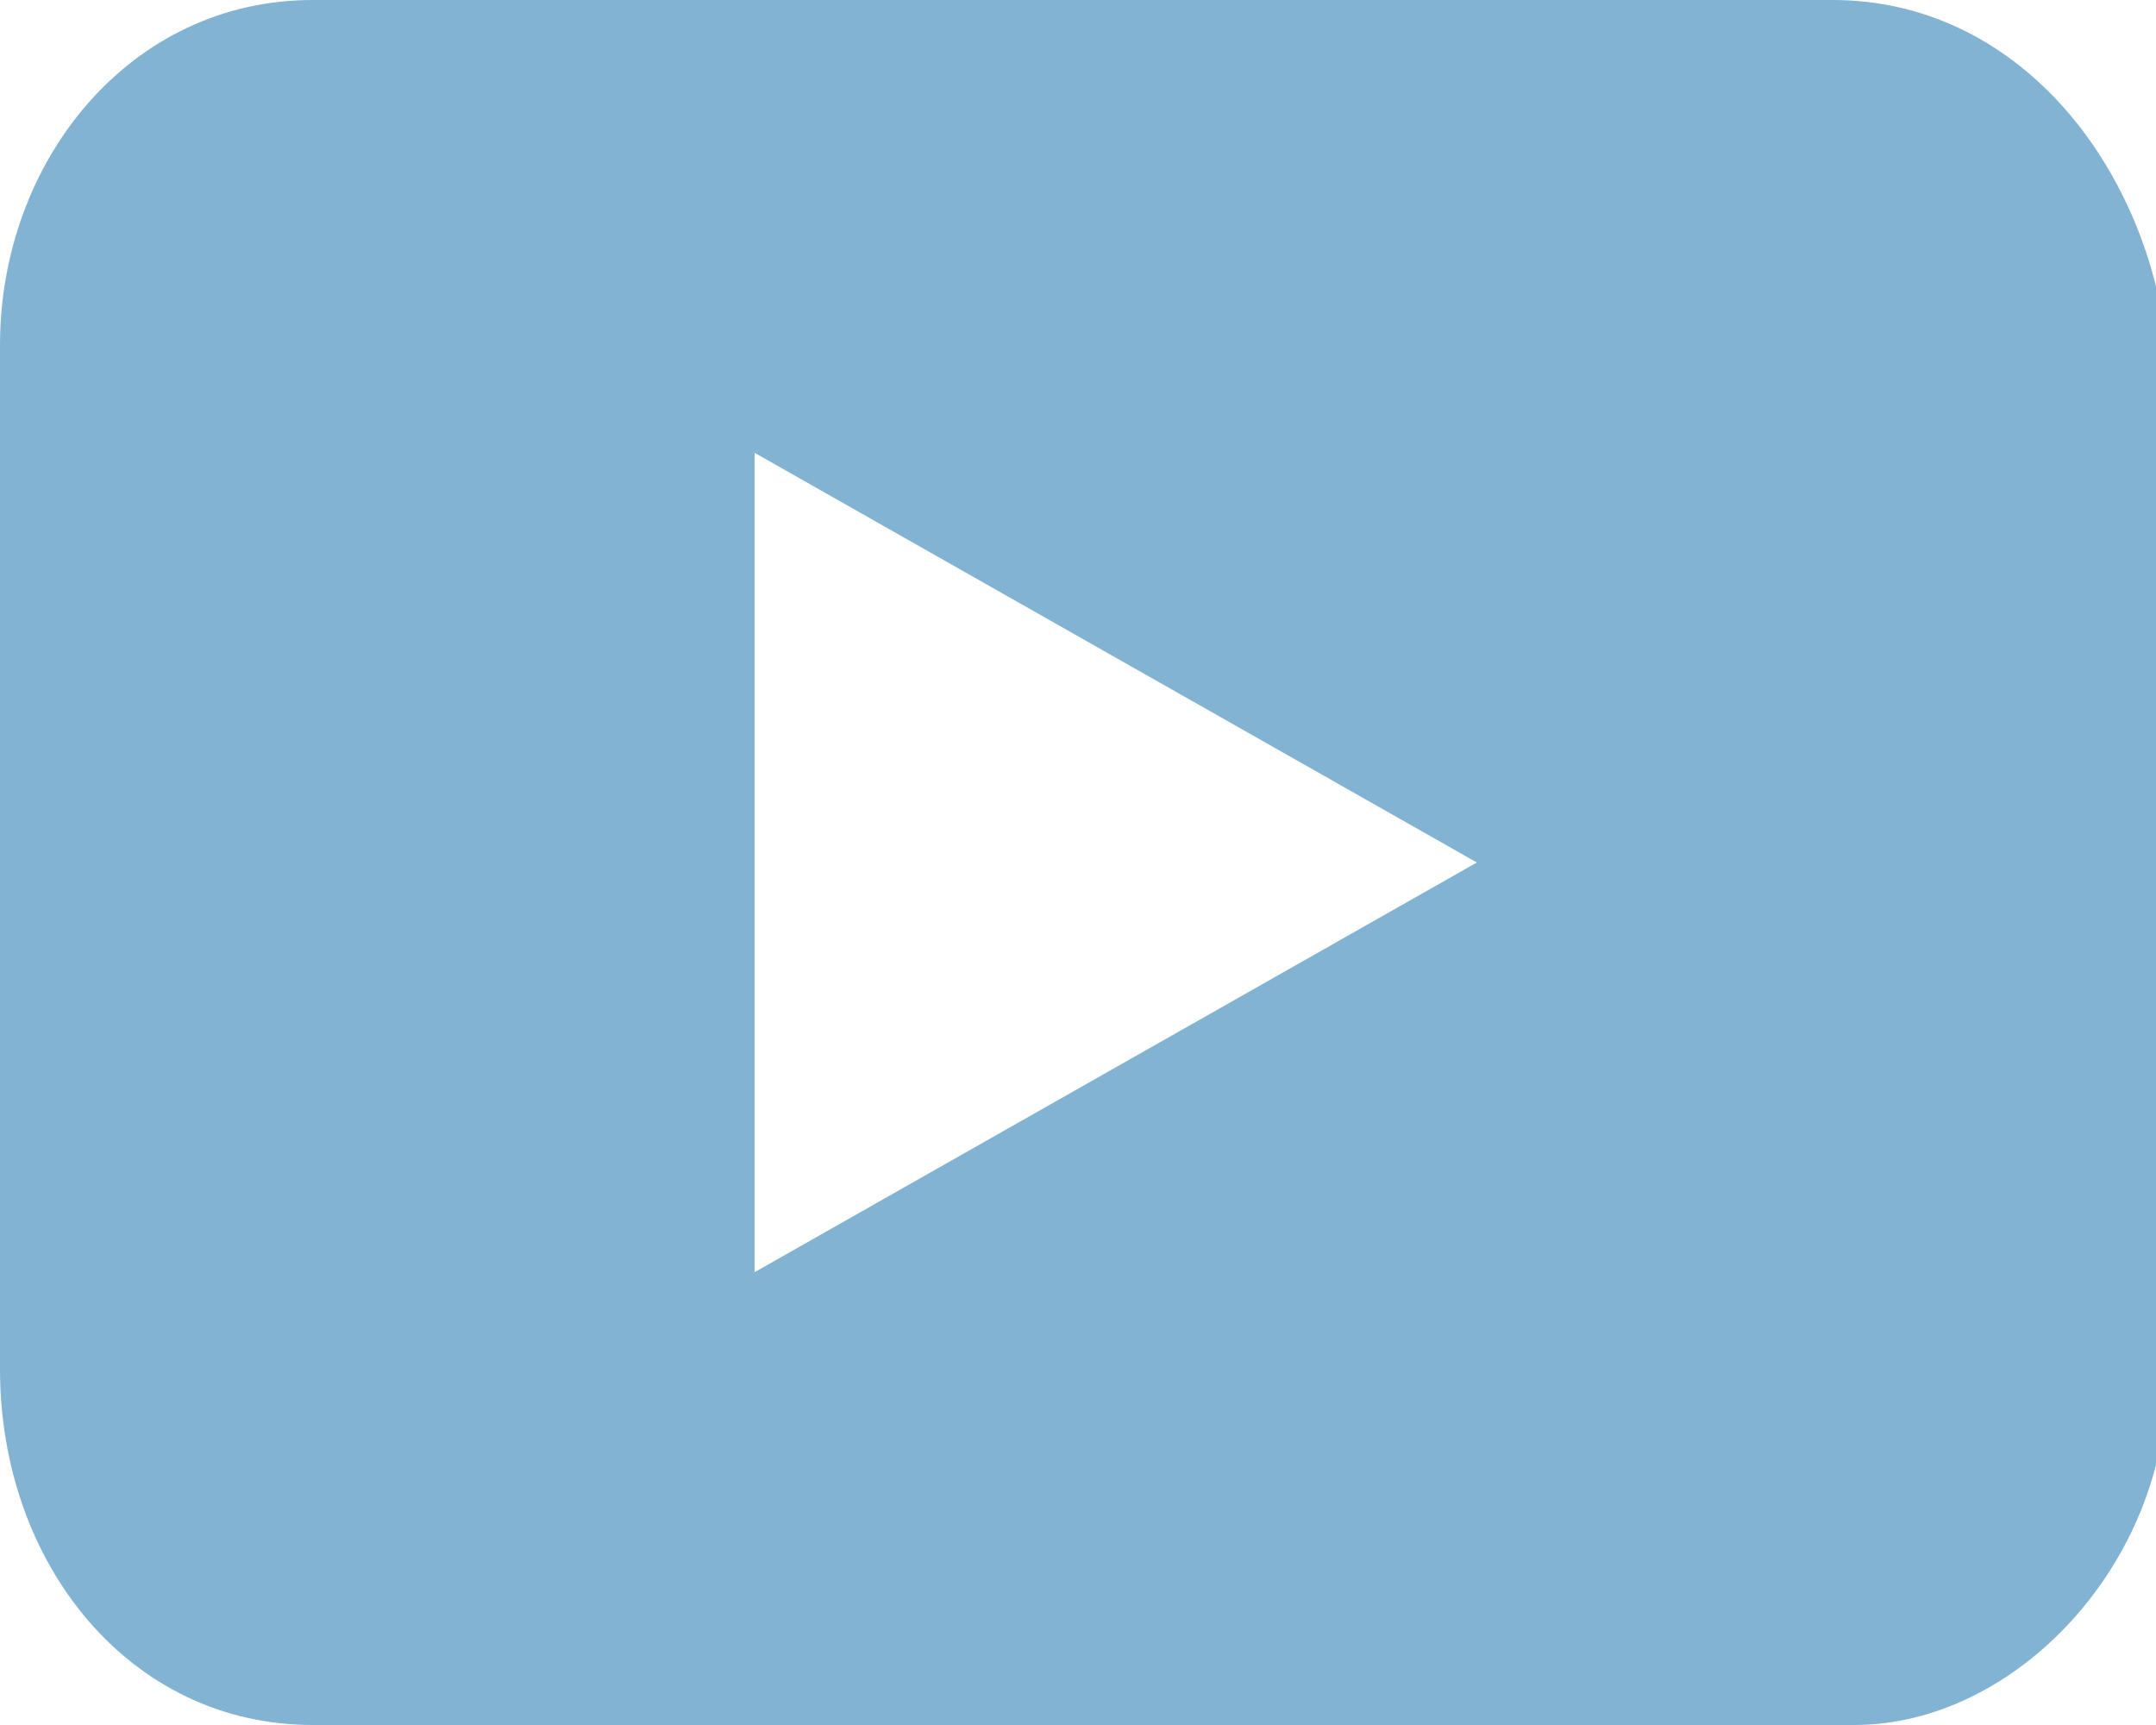
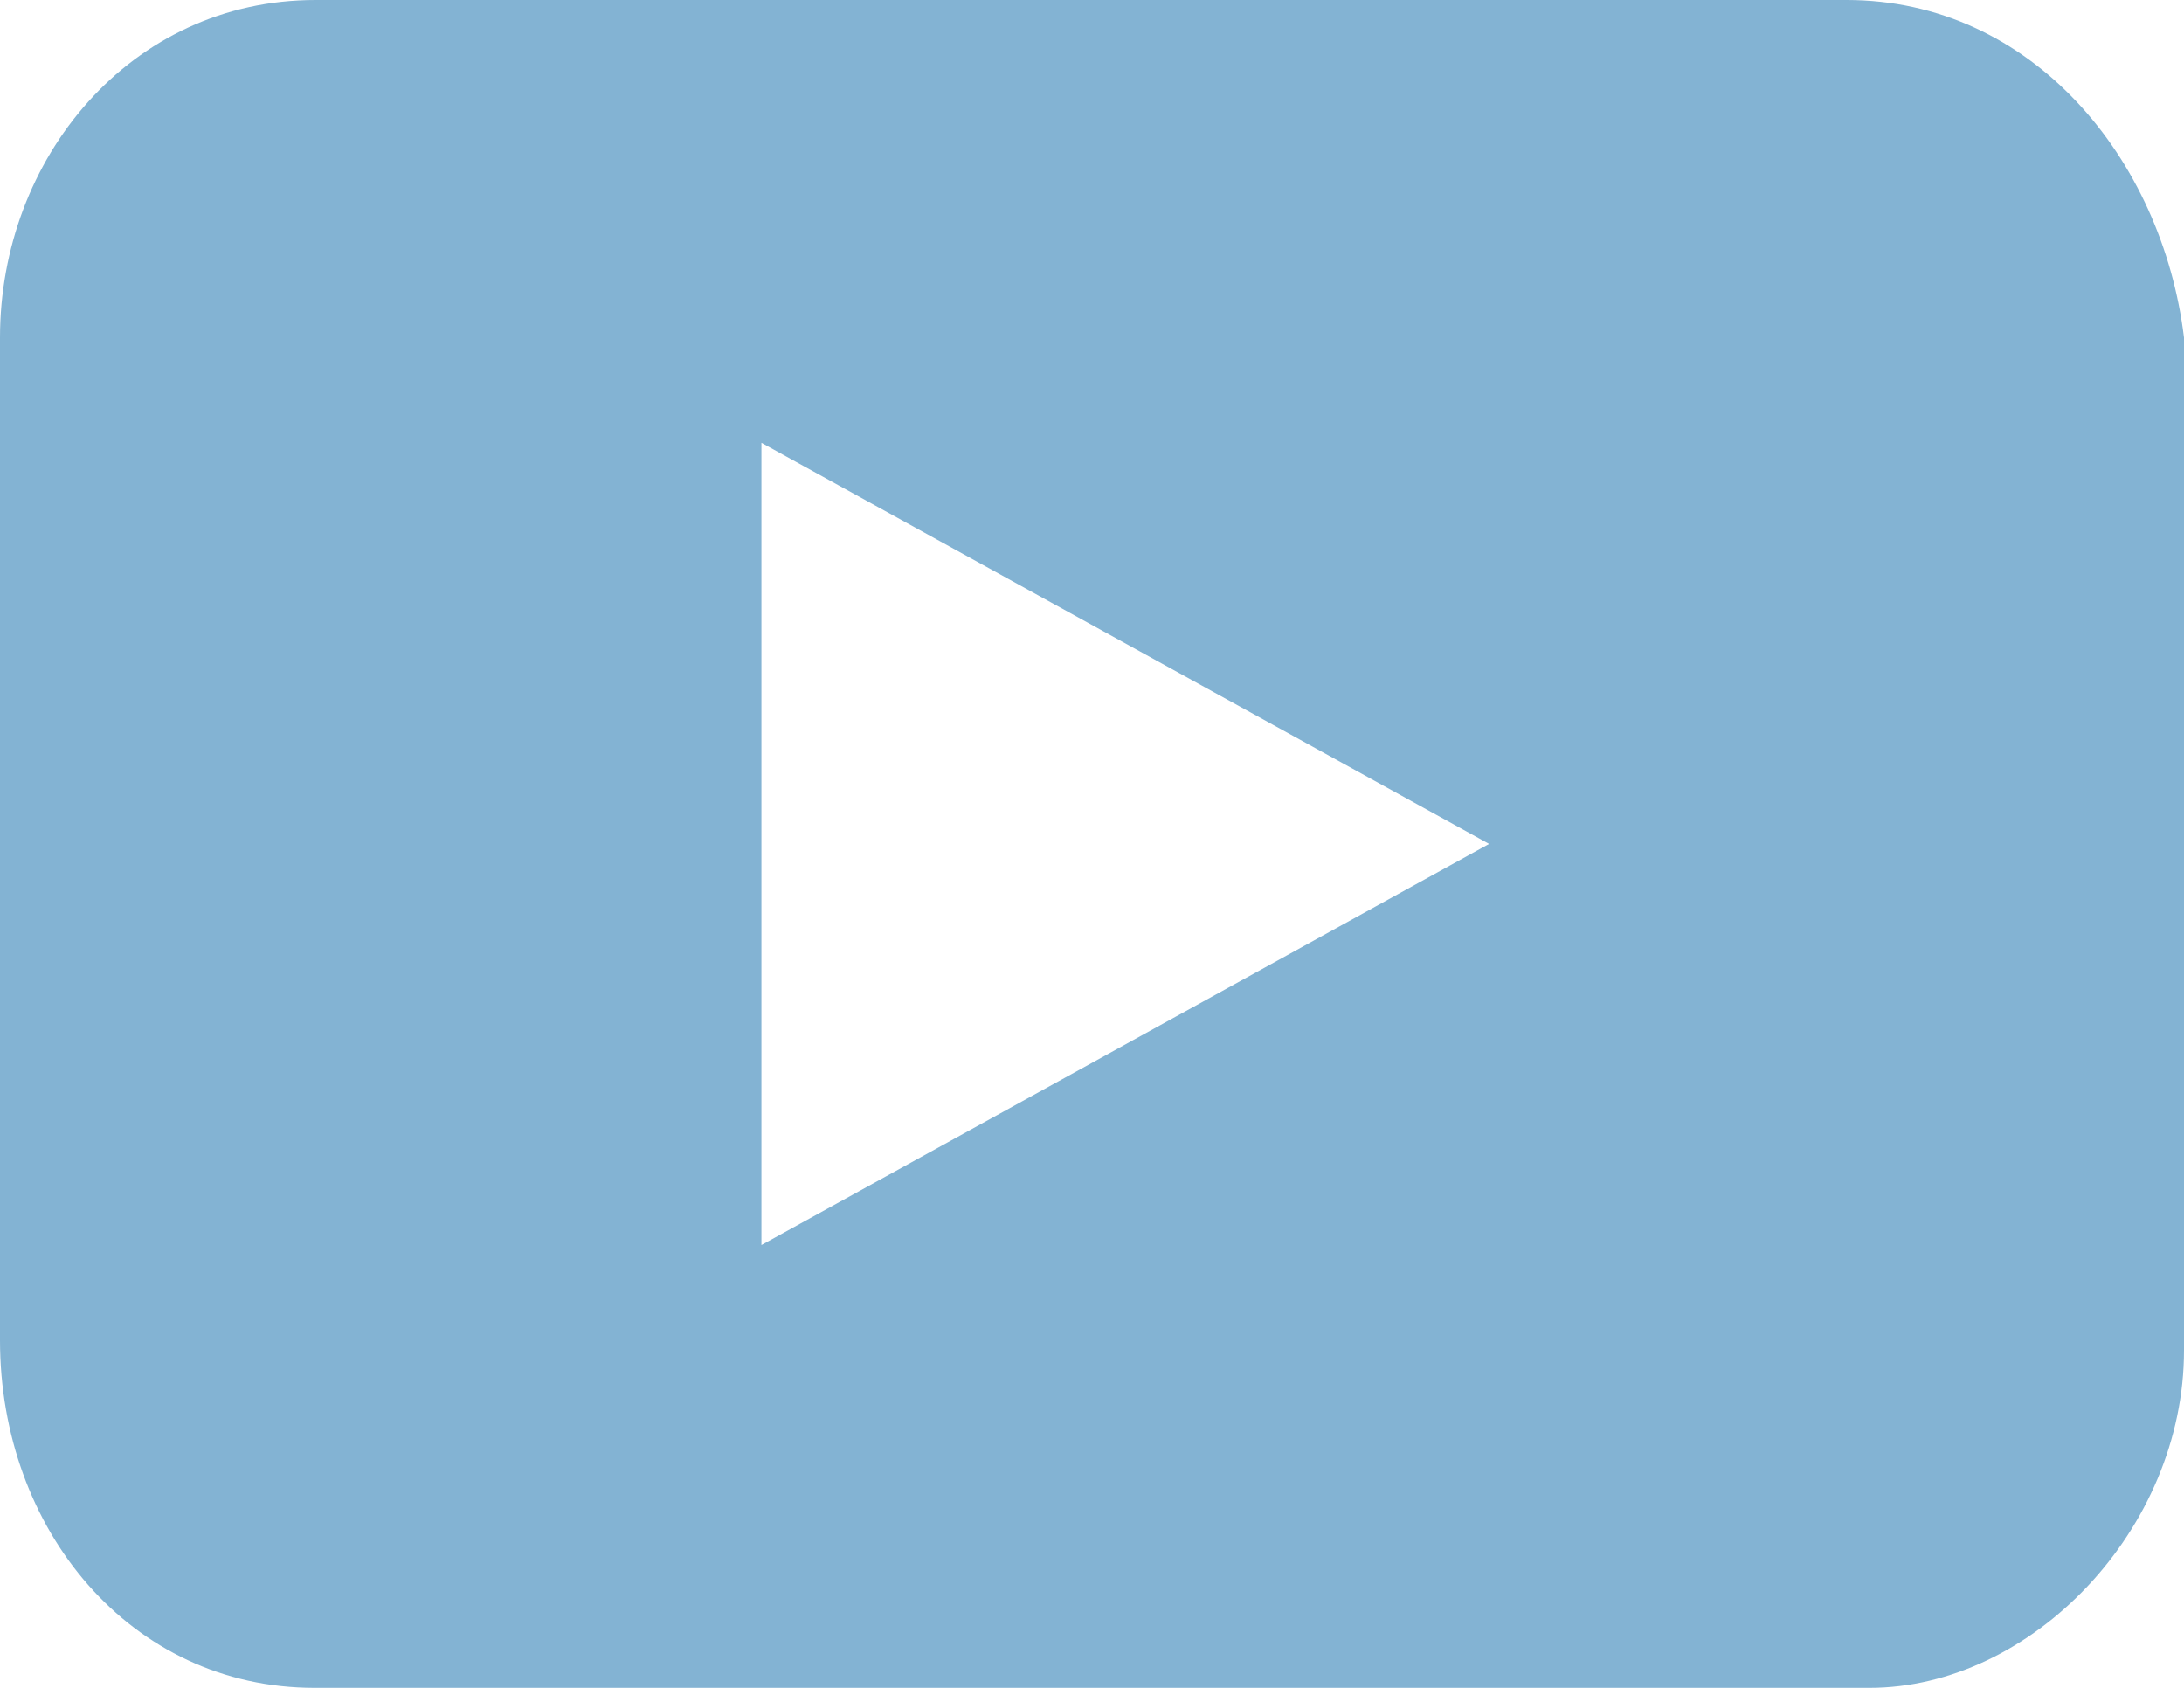
- <svg xmlns="http://www.w3.org/2000/svg" width="20" height="16" viewBox="0 0 20 16" fill="none">
-   <path d="M17 0H2.9C1.2 0 0 1.5 0 3.2V12.7C0 14.5 1.2 16 2.9 16H17.2C18.7 16 20.1 14.5 20.1 12.8V3.2C19.9 1.5 18.7 0 17 0ZM7 11.8V4.2L13.7 8L7 11.8Z" fill="#83B3D3" />
+ <svg xmlns="http://www.w3.org/2000/svg" width="22" height="17" fill="none">
+   <path d="M18.6 0H3.18C1.31 0 0 1.6 0 3.4v10.1C0 15.4 1.31 17 3.17 17h15.66c1.64 0 3.17-1.6 3.17-3.4V3.4C21.78 1.6 20.47 0 18.6 0ZM7.67 12.54V4.46L15 8.5l-7.33 4.04Z" fill="#83B3D3" />
</svg>
